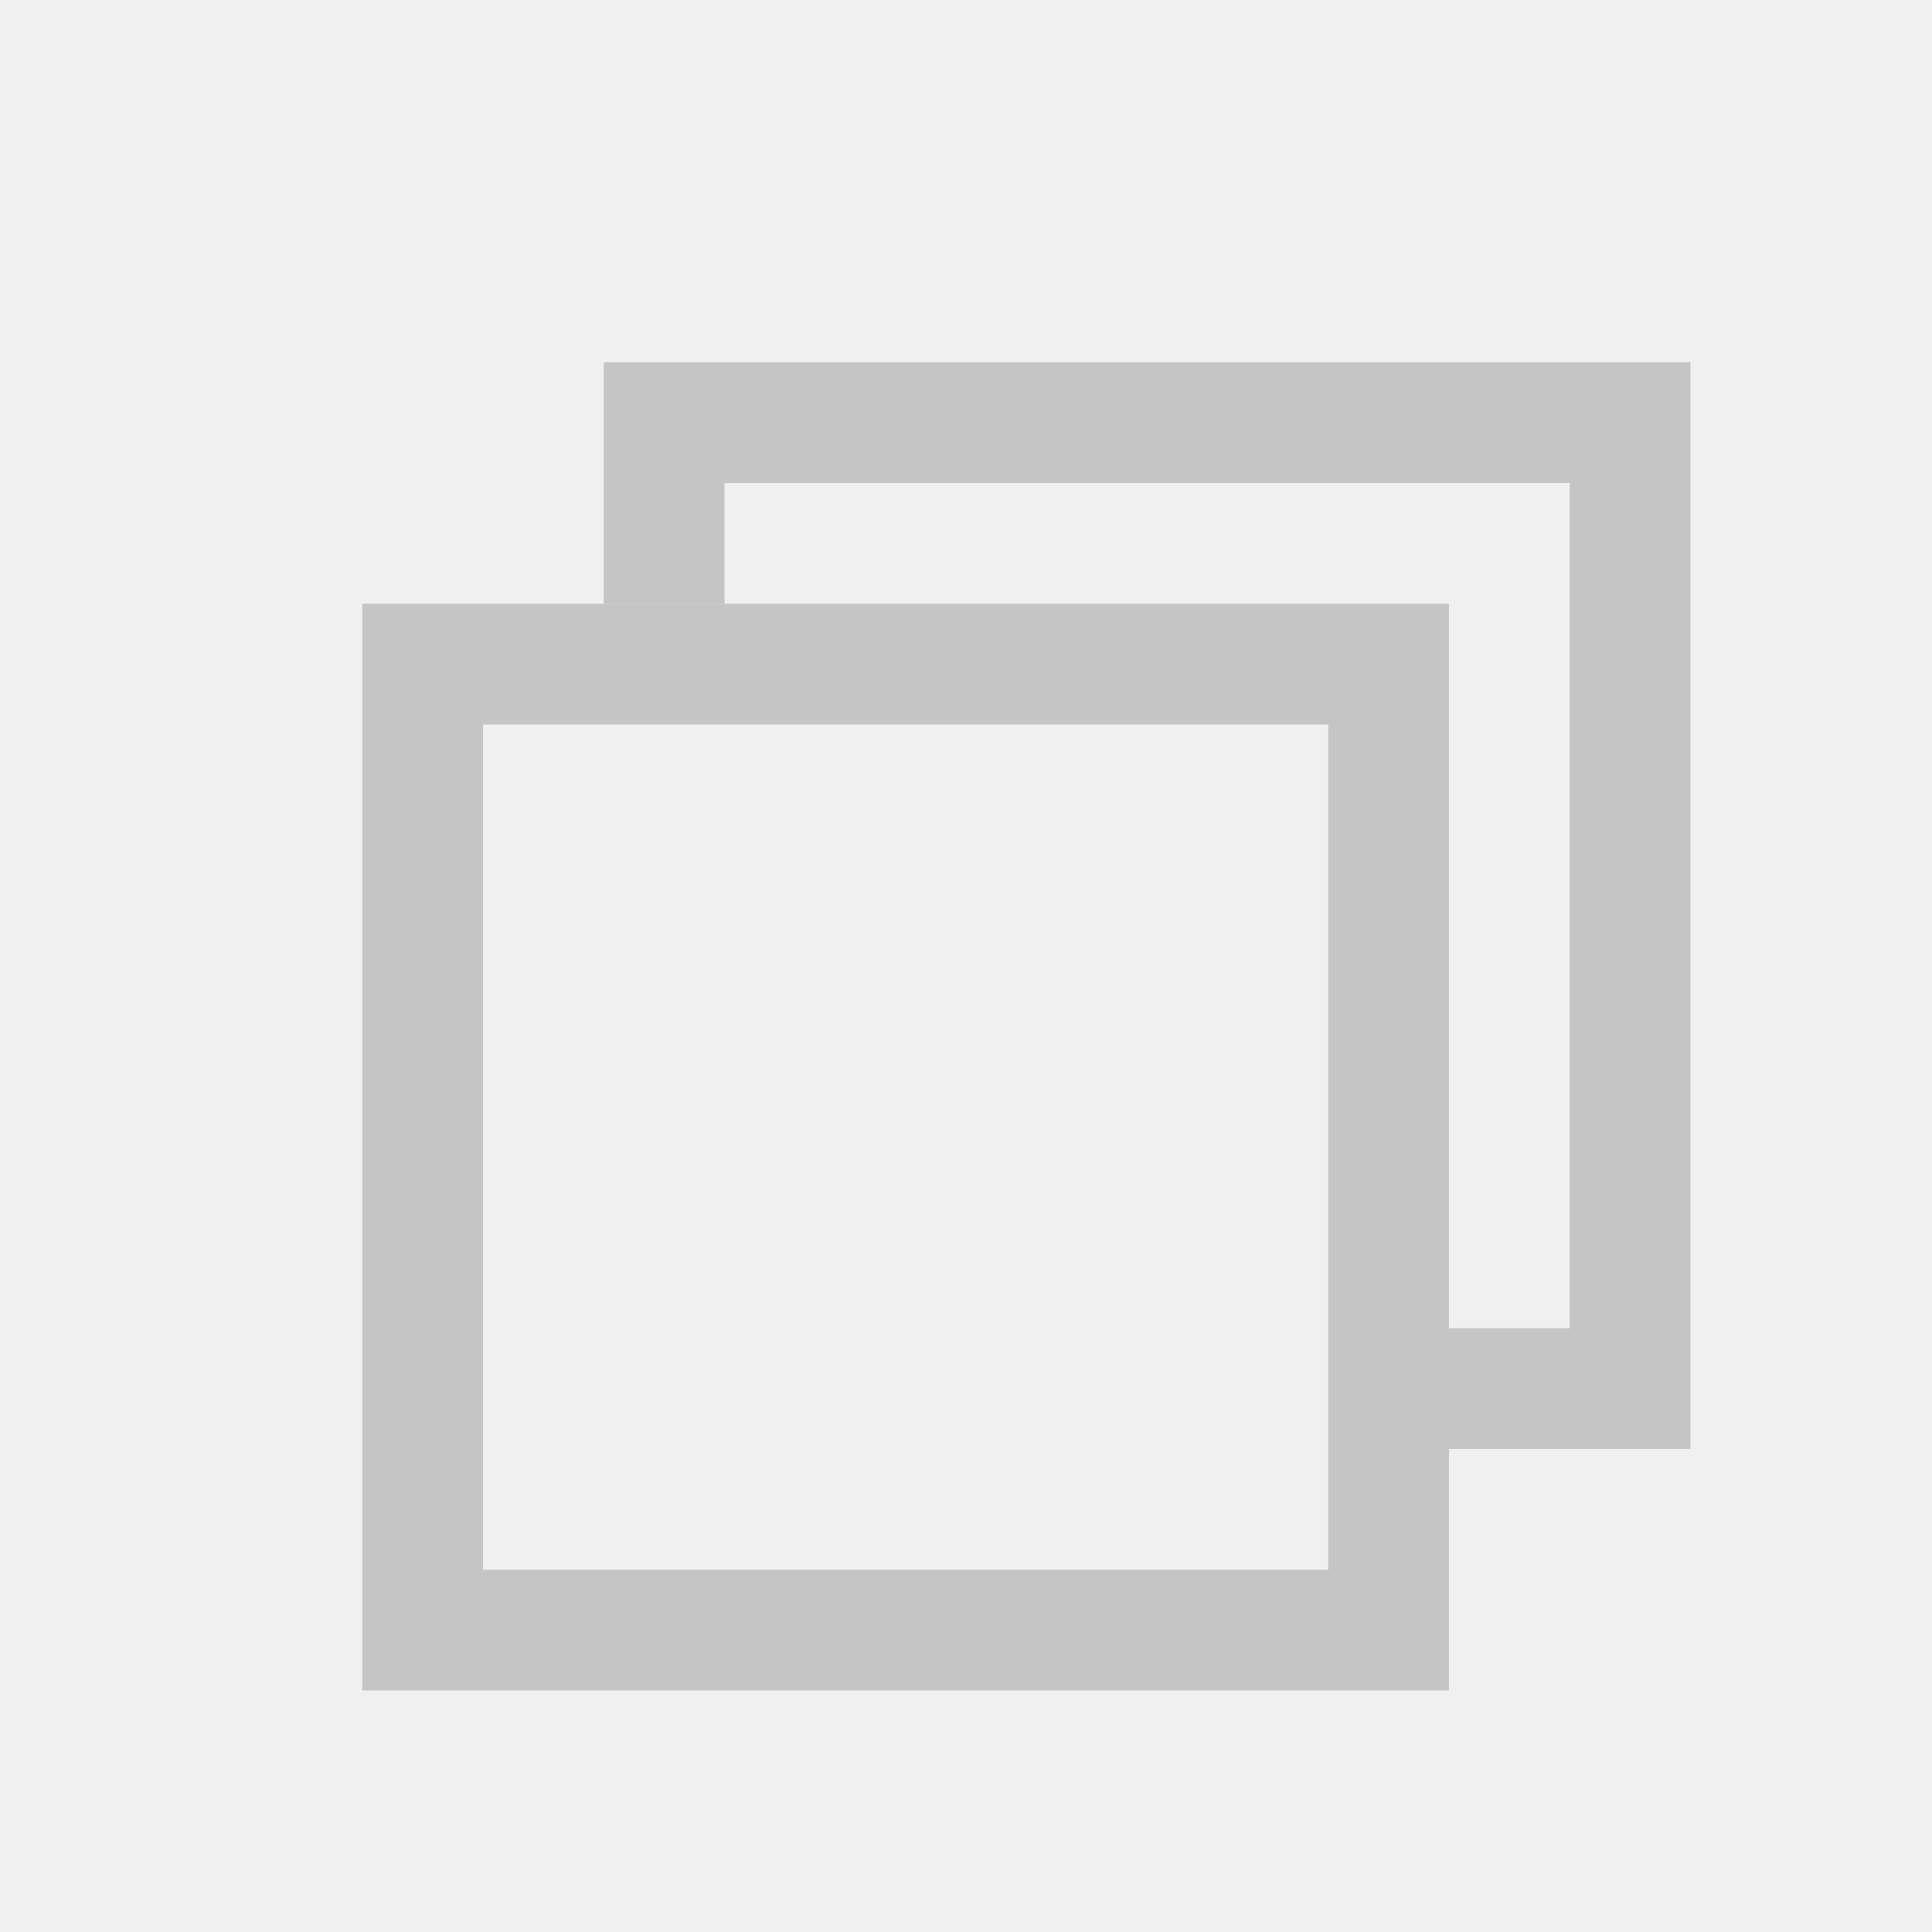
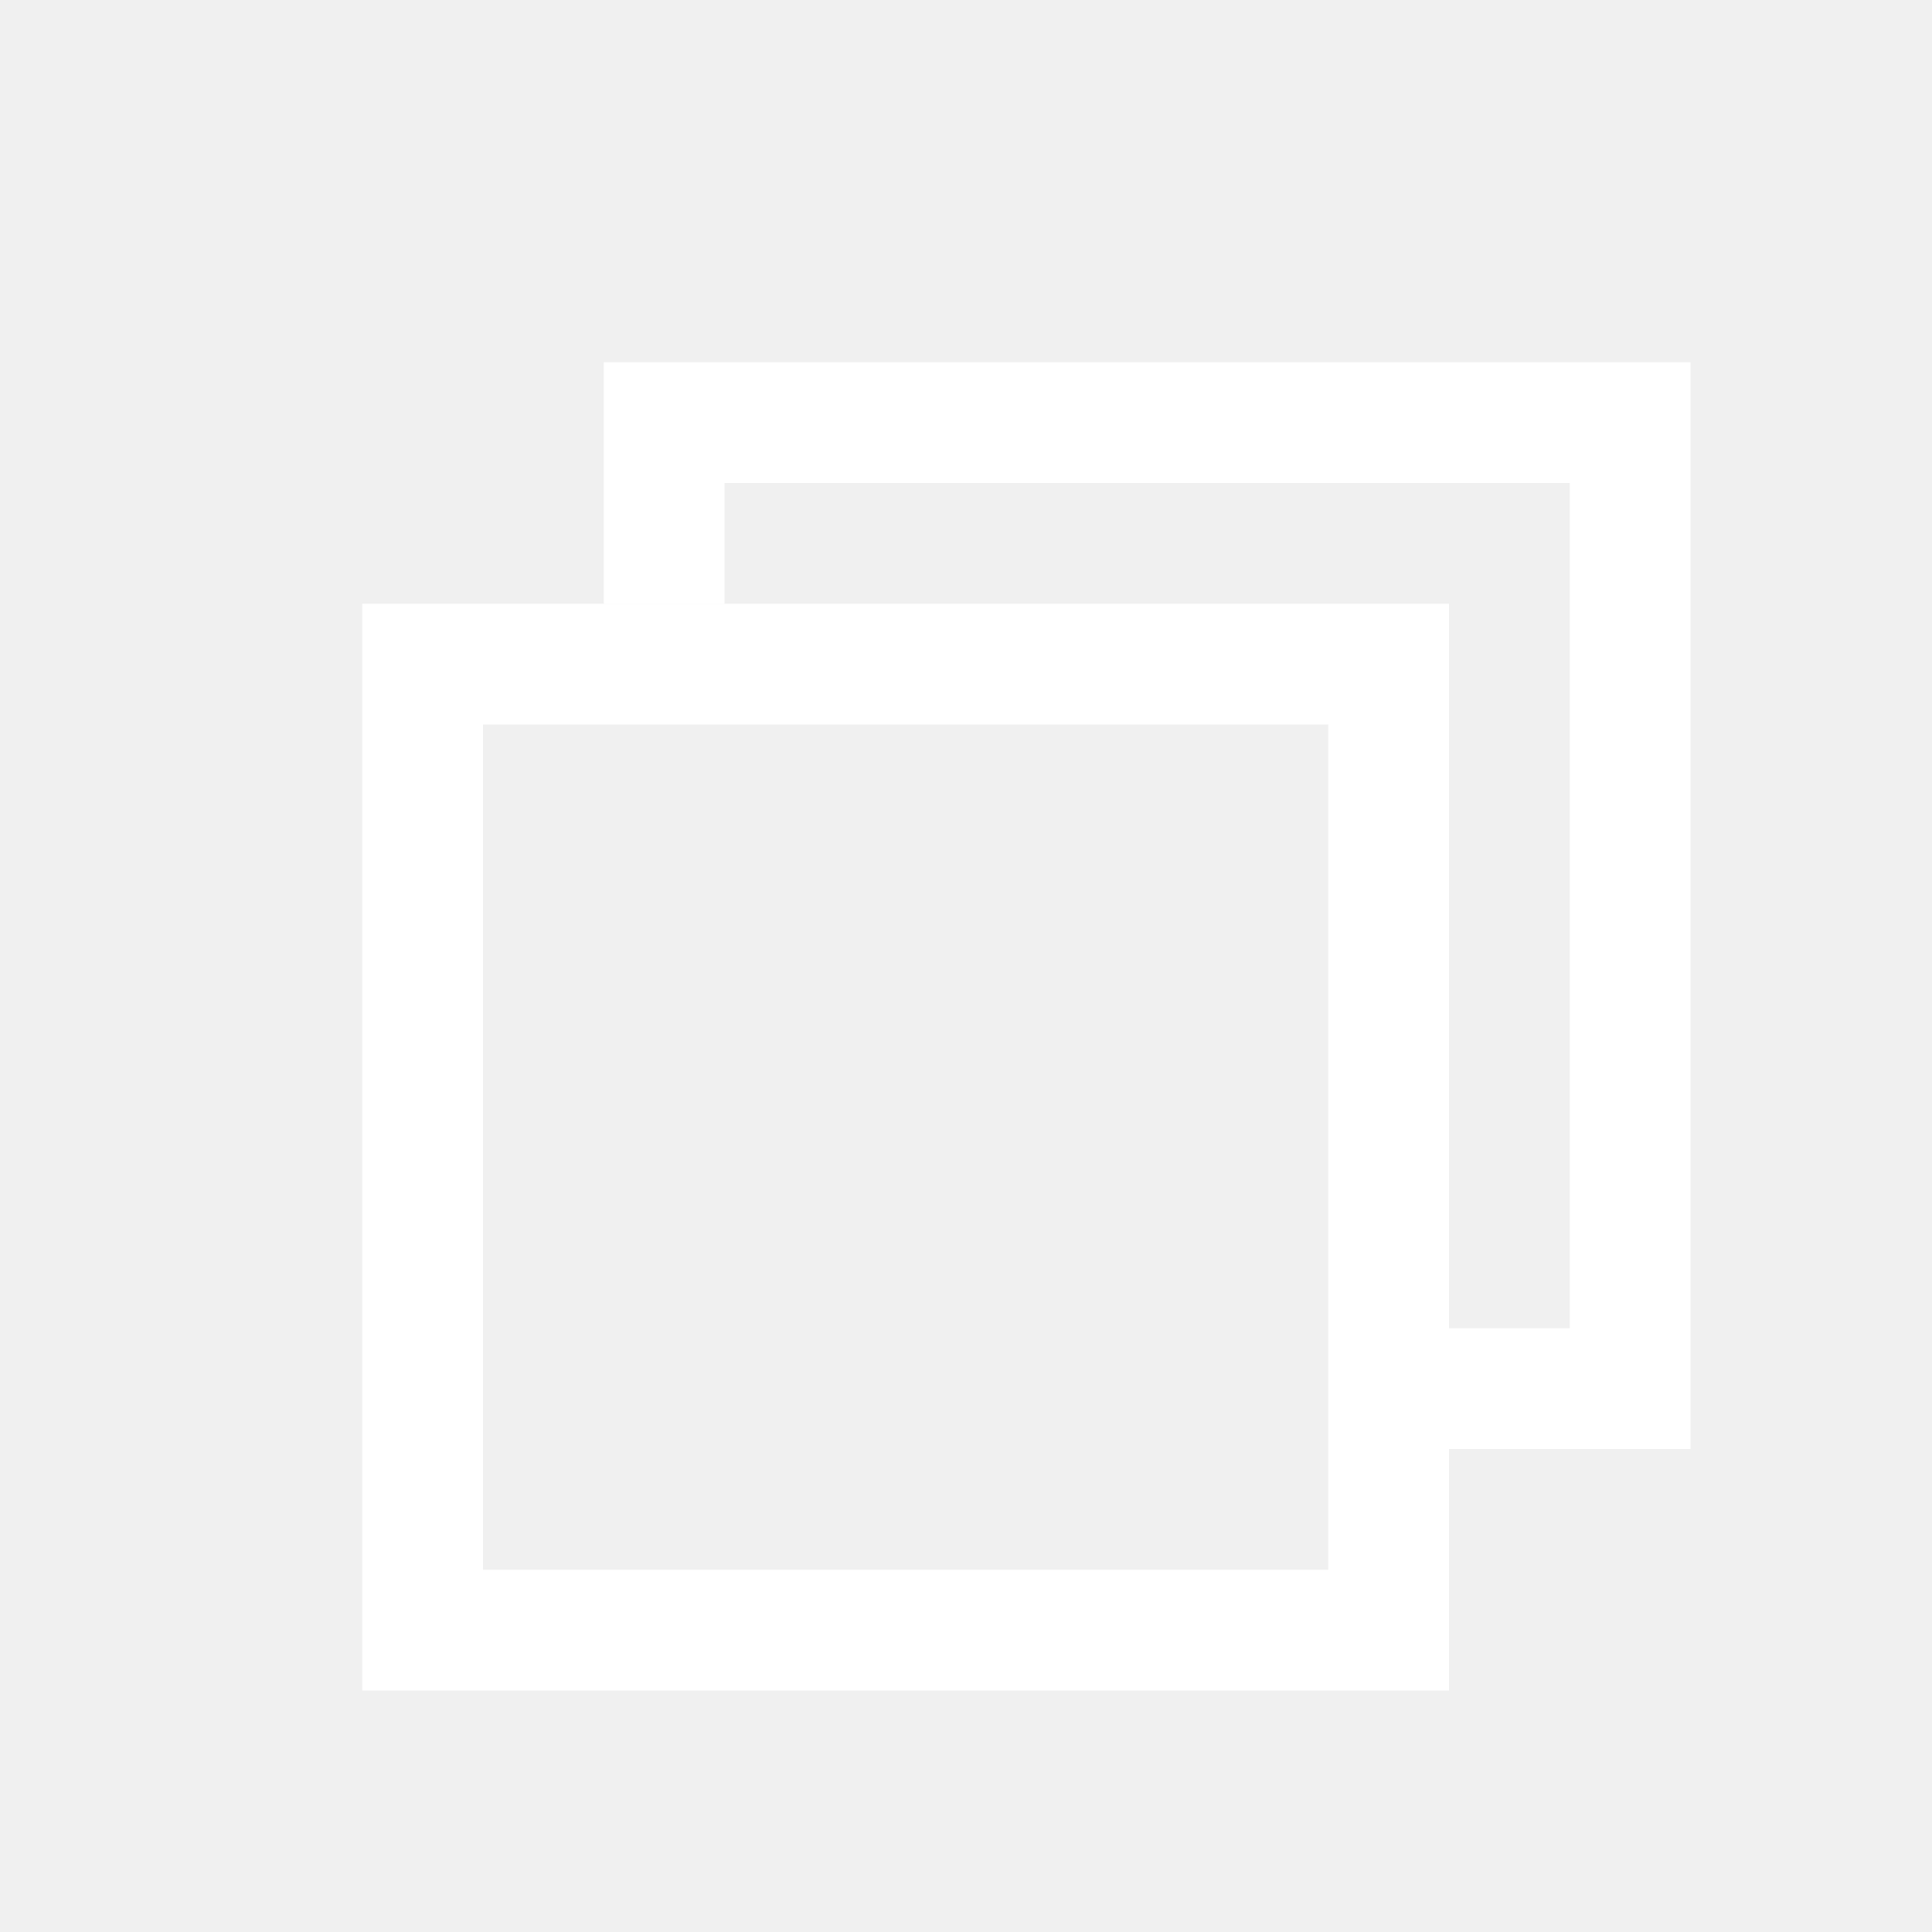
<svg xmlns="http://www.w3.org/2000/svg" width="16" height="16" viewBox="0 0 16 16" fill="none">
-   <path d="M3 5V14H12V5H3ZM11 13H4V6H11V13Z" fill="#C5C5C5" />
-   <path fill-rule="evenodd" clip-rule="evenodd" d="M5 5H6V4H13V11H12V12H14V5V3H12H5V5Z" fill="#C5C5C5" />
+   <path d="M3 5V14H12V5H3ZM11 13H4V6H11V13Z" fill="#fff" />
+   <path fill-rule="evenodd" clip-rule="evenodd" d="M5 5H6V4H13V11H12V12H14V5V3H12H5V5Z" fill="#fff" />
</svg>
